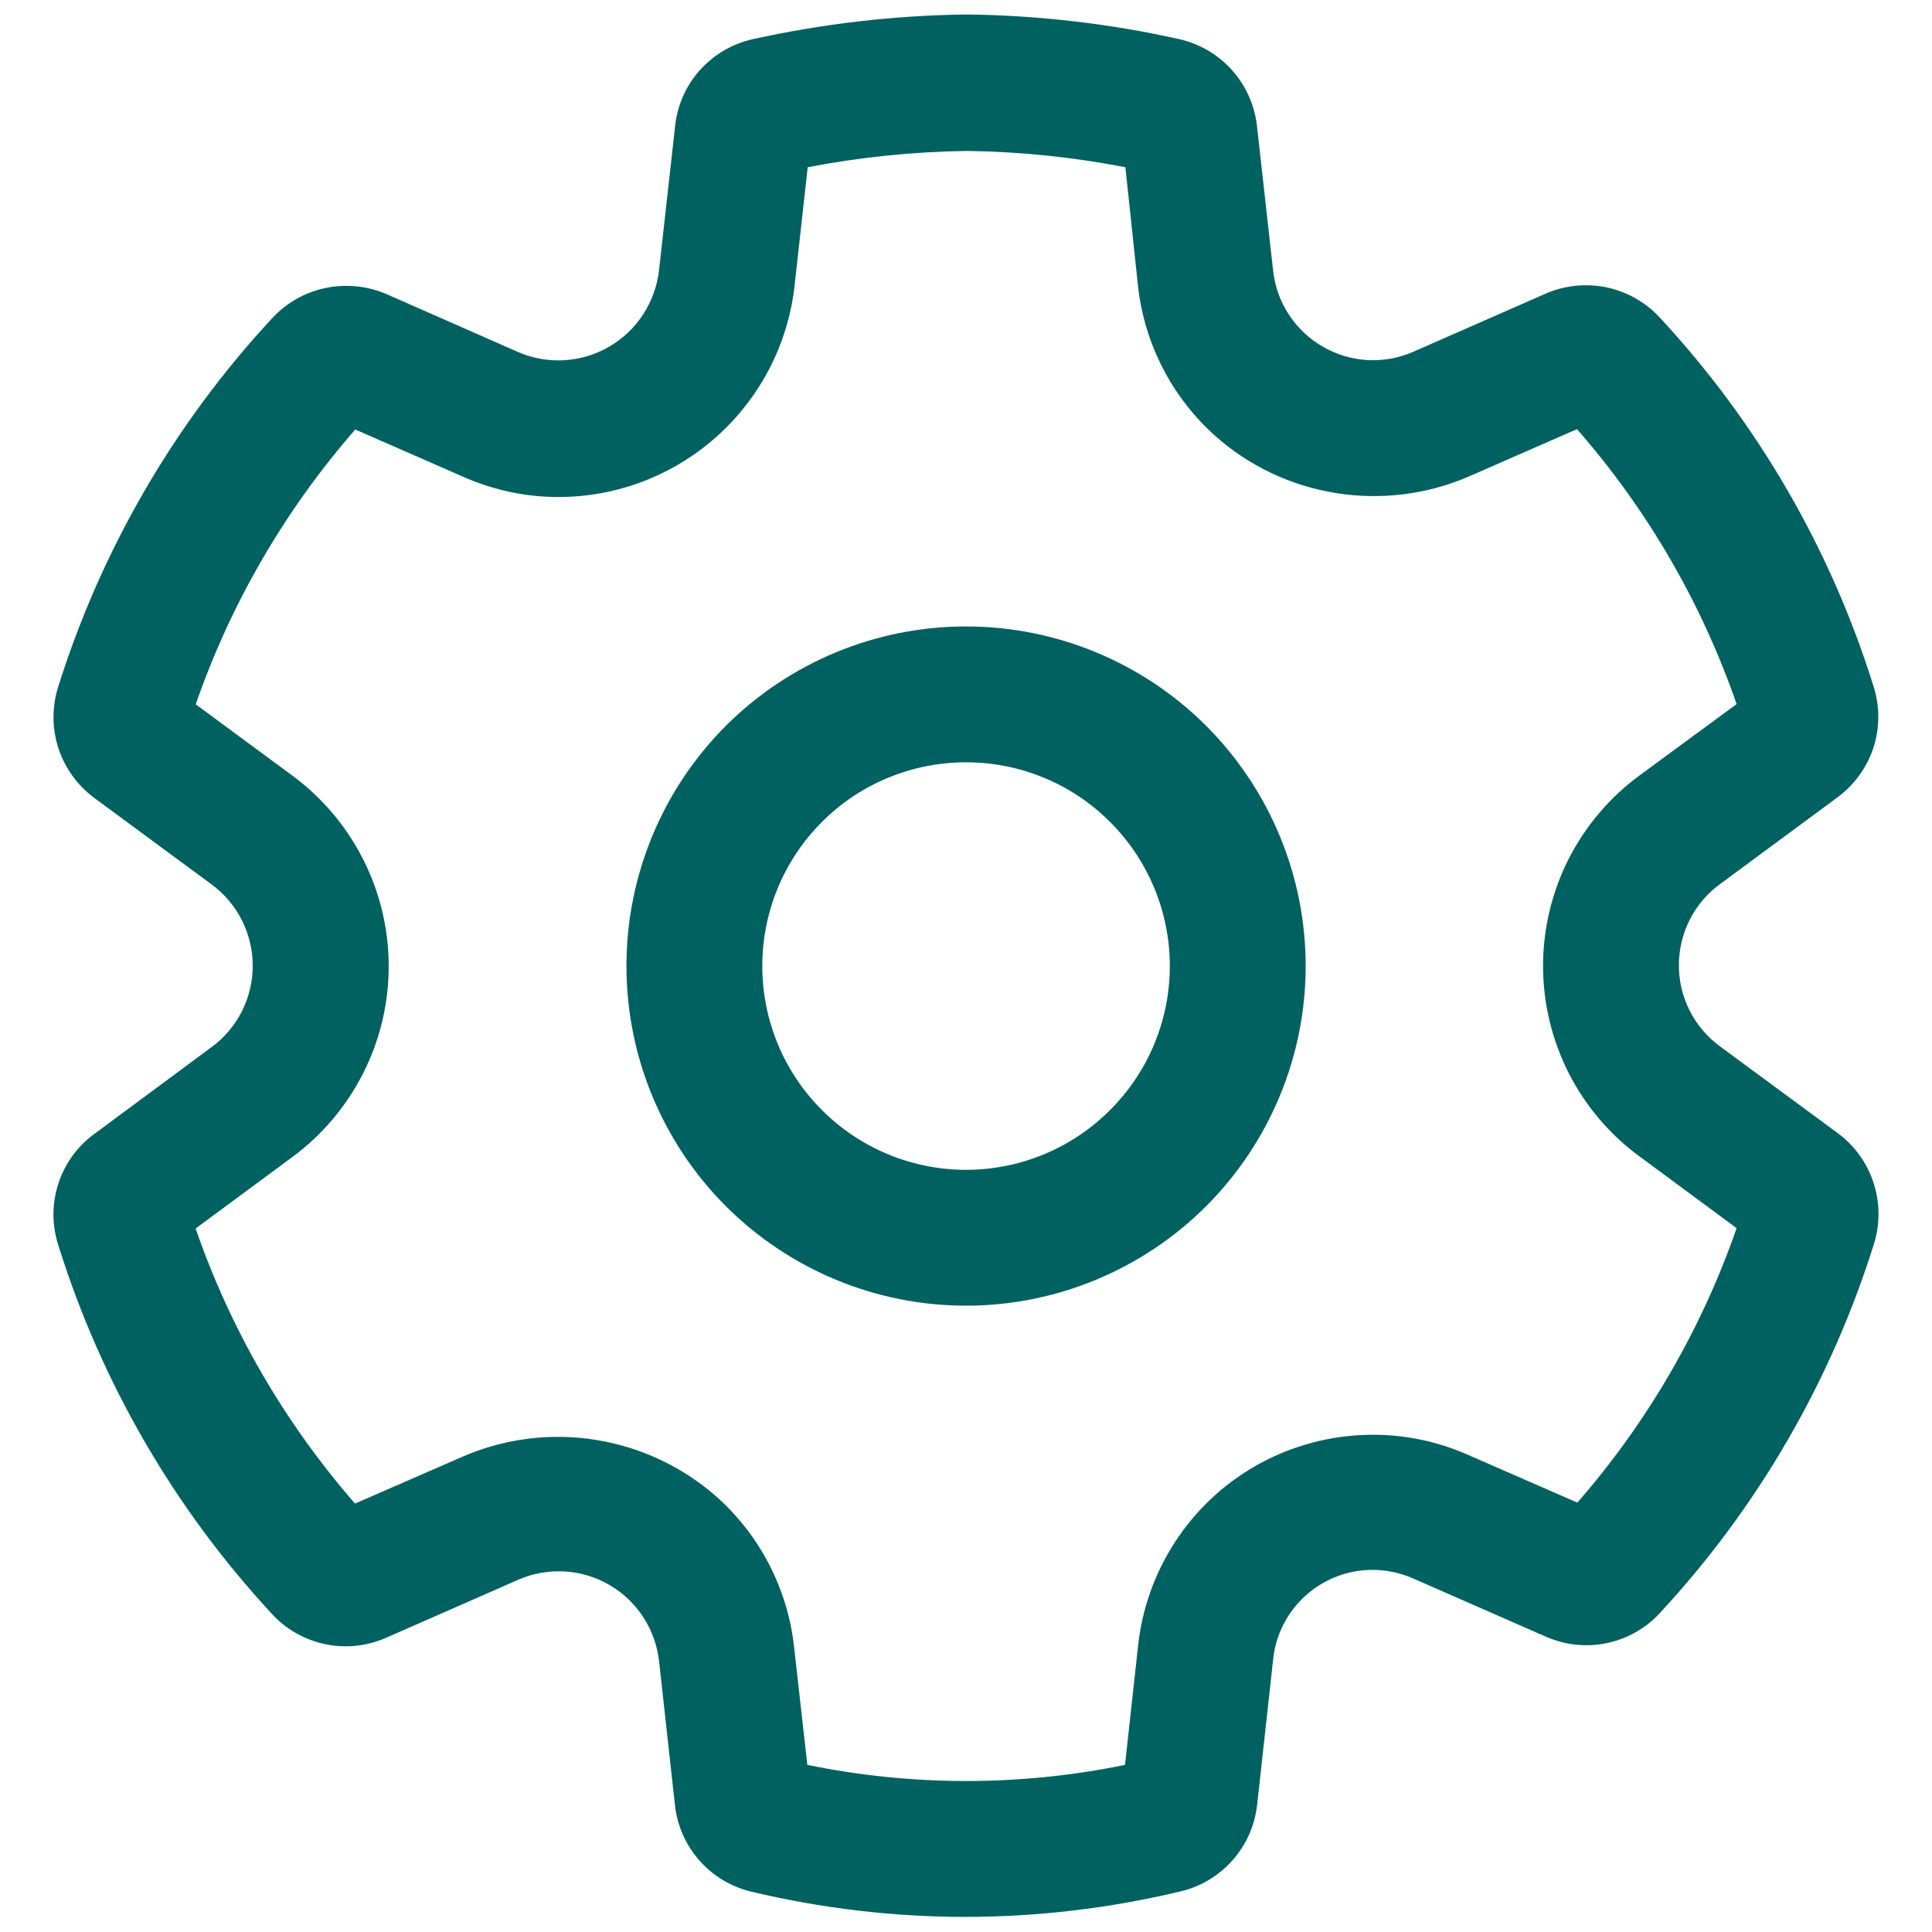
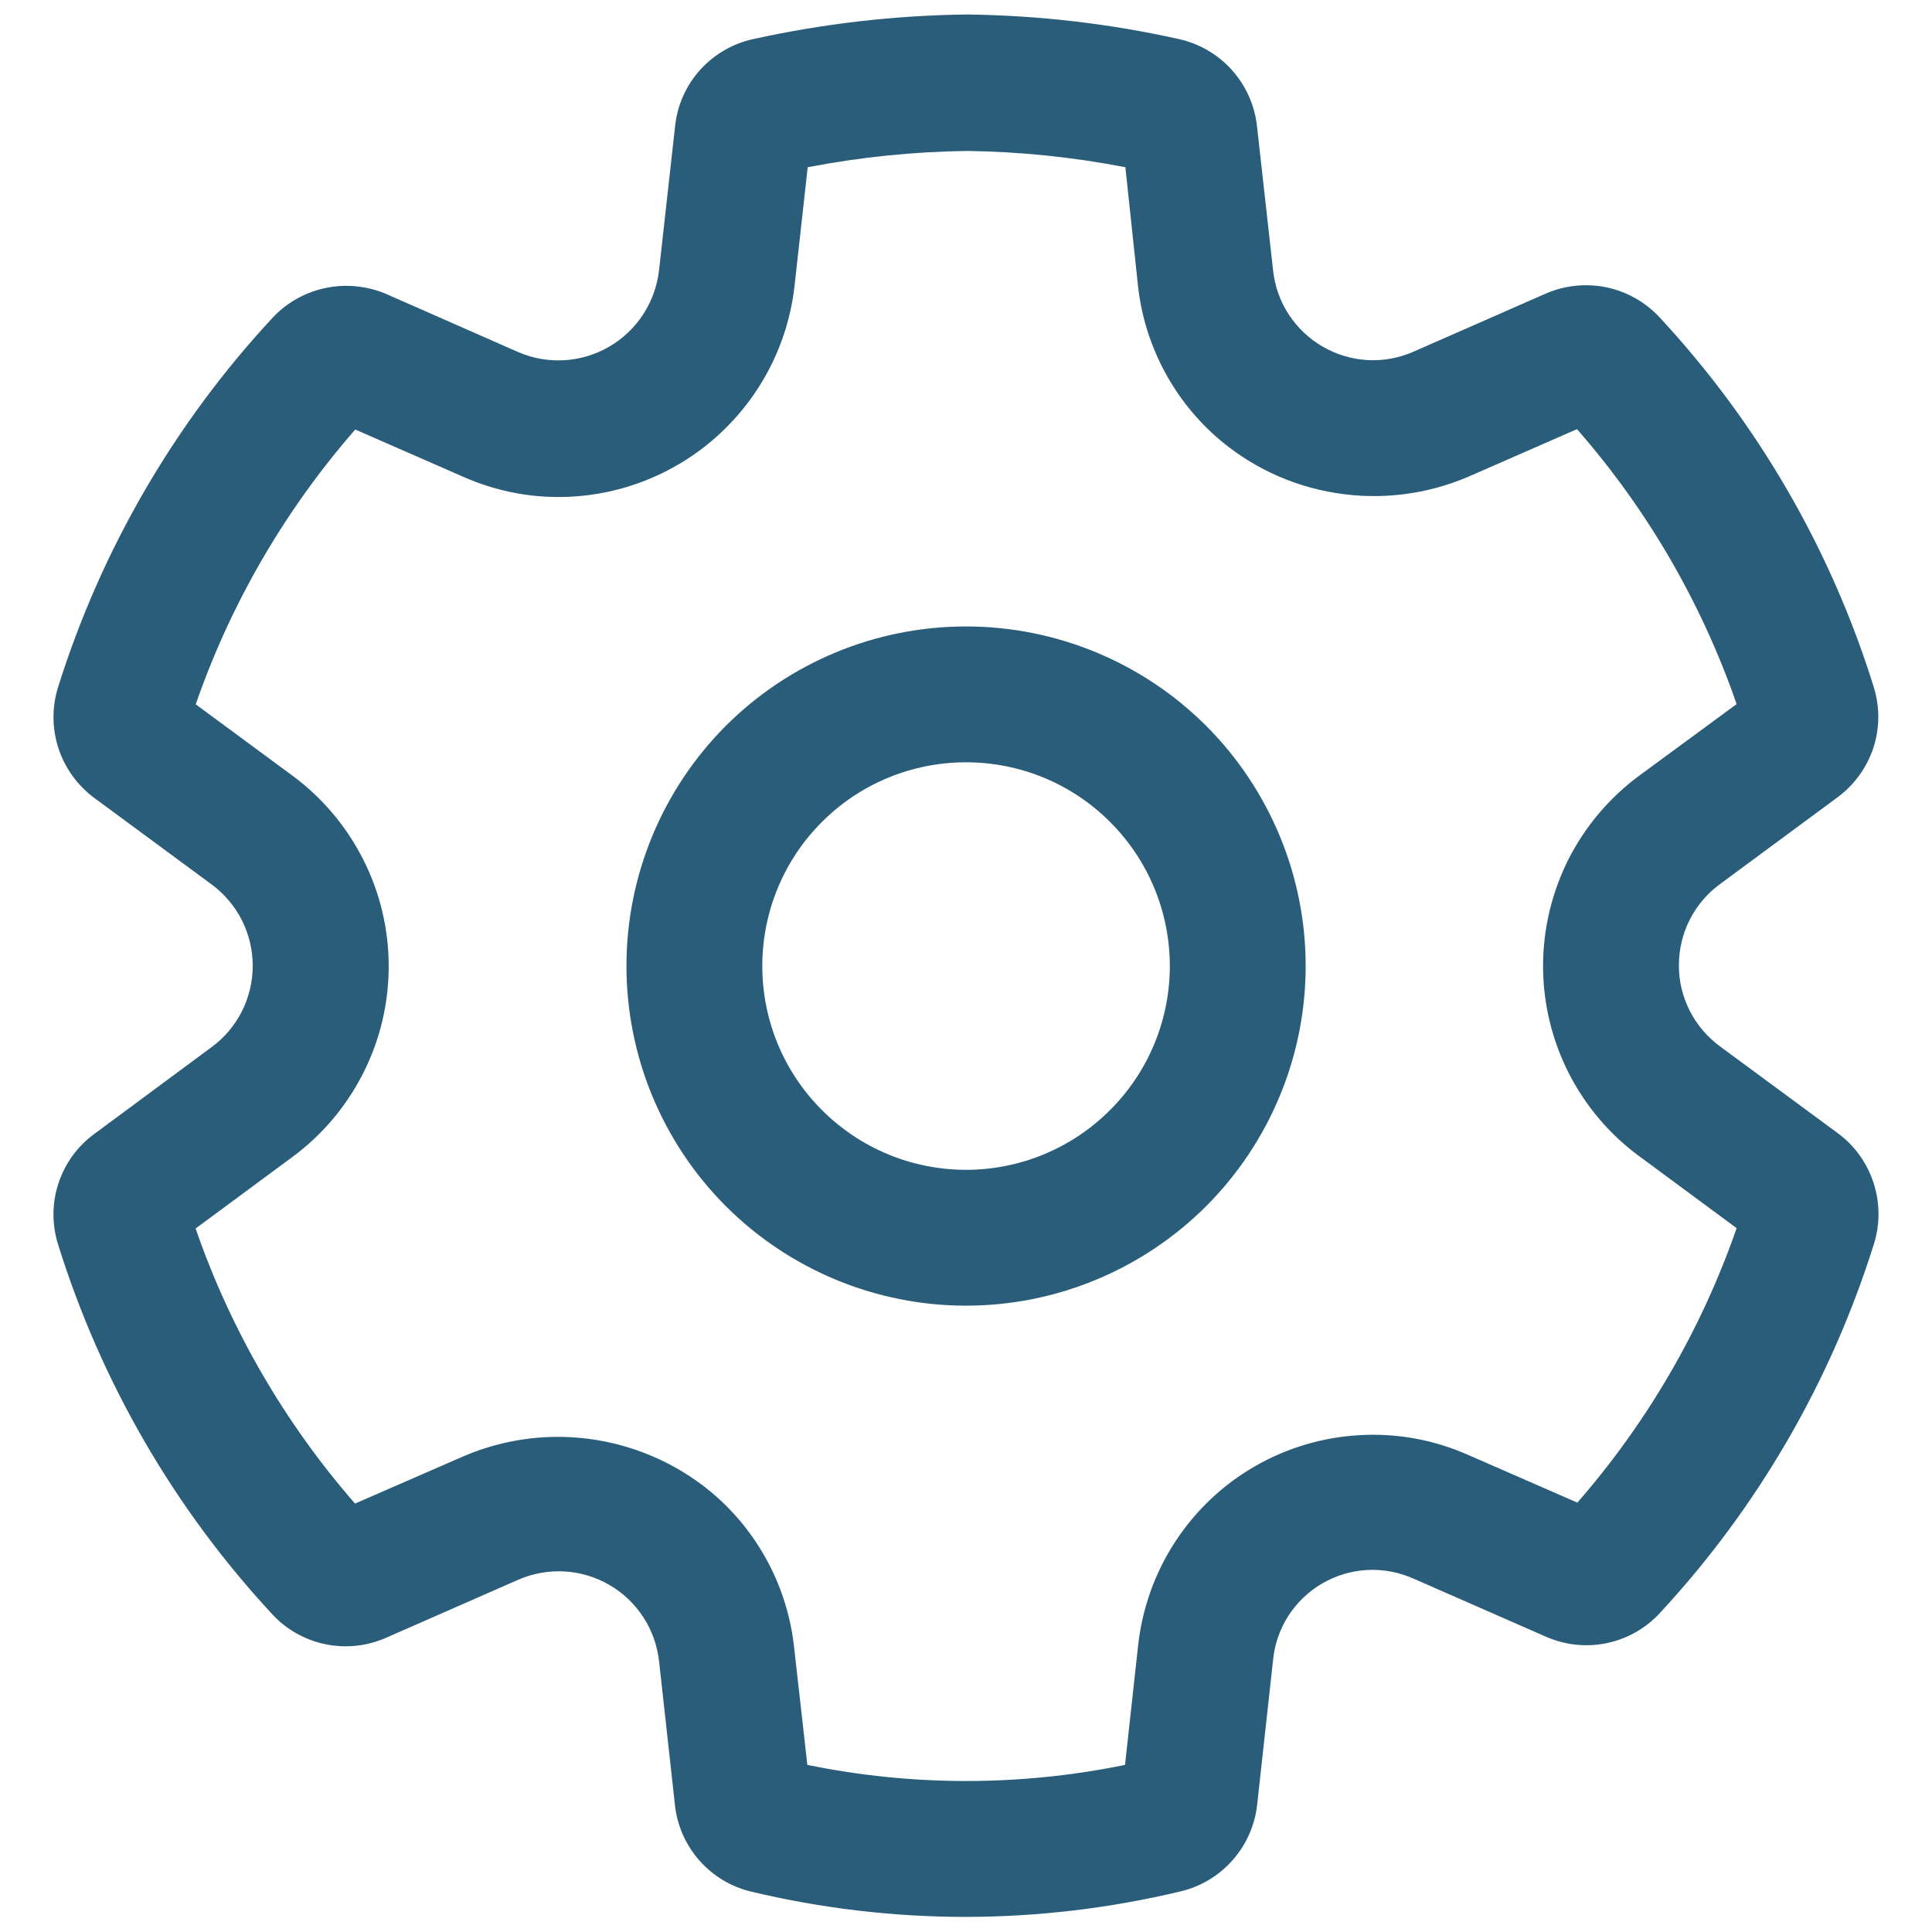
<svg xmlns="http://www.w3.org/2000/svg" width="16" height="16" viewBox="0 0 16 16" fill="none">
-   <path d="M8 5.188C7.254 5.188 6.539 5.484 6.011 6.011C5.484 6.539 5.188 7.254 5.188 8C5.188 8.746 5.484 9.461 6.011 9.989C6.539 10.516 7.254 10.813 8 10.813C8.746 10.813 9.461 10.516 9.989 9.989C10.516 9.461 10.813 8.746 10.813 8C10.813 7.254 10.516 6.539 9.989 6.011C9.461 5.484 8.746 5.188 8 5.188ZM6.313 8C6.313 7.553 6.49 7.123 6.807 6.807C7.123 6.49 7.553 6.313 8 6.313C8.448 6.313 8.877 6.49 9.193 6.807C9.51 7.123 9.688 7.553 9.688 8C9.688 8.448 9.51 8.877 9.193 9.193C8.877 9.51 8.448 9.688 8 9.688C7.553 9.688 7.123 9.51 6.807 9.193C6.49 8.877 6.313 8.448 6.313 8ZM6.223 15.666C6.805 15.805 7.402 15.875 8 15.875C8.598 15.874 9.194 15.803 9.775 15.664C9.942 15.625 10.093 15.535 10.207 15.406C10.321 15.278 10.392 15.117 10.411 14.947L10.543 13.748C10.555 13.618 10.599 13.492 10.67 13.381C10.741 13.271 10.837 13.179 10.951 13.113C11.064 13.047 11.192 13.009 11.323 13.002C11.454 12.995 11.585 13.02 11.705 13.073L12.804 13.555C12.962 13.624 13.137 13.643 13.305 13.608C13.474 13.573 13.627 13.487 13.744 13.361C14.557 12.485 15.163 11.439 15.52 10.299C15.571 10.134 15.569 9.957 15.515 9.793C15.461 9.629 15.358 9.486 15.219 9.384L14.246 8.667C14.14 8.589 14.053 8.488 13.994 8.371C13.934 8.253 13.903 8.124 13.904 7.992C13.904 7.861 13.935 7.731 13.995 7.614C14.055 7.497 14.141 7.396 14.248 7.319L15.215 6.605C15.355 6.502 15.459 6.359 15.514 6.195C15.568 6.03 15.569 5.853 15.517 5.688C15.162 4.547 14.555 3.501 13.742 2.626C13.624 2.5 13.47 2.414 13.302 2.379C13.133 2.345 12.958 2.363 12.8 2.432L11.705 2.913C11.585 2.966 11.455 2.989 11.324 2.982C11.193 2.974 11.066 2.936 10.953 2.87C10.84 2.805 10.744 2.713 10.672 2.603C10.601 2.494 10.557 2.369 10.543 2.238L10.41 1.046C10.391 0.873 10.319 0.711 10.203 0.581C10.088 0.452 9.934 0.362 9.765 0.324C9.187 0.195 8.598 0.127 8.006 0.12C7.41 0.127 6.817 0.196 6.236 0.324C6.067 0.361 5.913 0.451 5.797 0.58C5.681 0.709 5.609 0.872 5.591 1.044L5.458 2.238C5.443 2.368 5.398 2.493 5.327 2.603C5.255 2.713 5.159 2.805 5.045 2.871C4.932 2.937 4.805 2.975 4.674 2.983C4.543 2.991 4.412 2.968 4.292 2.916L3.197 2.434C3.039 2.367 2.864 2.35 2.696 2.385C2.528 2.42 2.375 2.506 2.258 2.631C1.444 3.507 0.837 4.554 0.48 5.694C0.429 5.859 0.431 6.036 0.485 6.2C0.539 6.363 0.643 6.506 0.782 6.609L1.752 7.324C1.858 7.402 1.943 7.503 2.003 7.62C2.062 7.738 2.093 7.867 2.093 7.998C2.093 8.129 2.062 8.259 2.003 8.376C1.943 8.493 1.858 8.595 1.752 8.672L0.782 9.39C0.642 9.492 0.538 9.635 0.484 9.8C0.43 9.964 0.429 10.141 0.481 10.306C0.837 11.448 1.444 12.496 2.258 13.372C2.335 13.455 2.429 13.521 2.534 13.566C2.638 13.611 2.75 13.634 2.864 13.634C2.978 13.634 3.091 13.61 3.196 13.564L4.296 13.081C4.416 13.029 4.546 13.007 4.677 13.014C4.807 13.022 4.934 13.06 5.047 13.126C5.16 13.191 5.256 13.283 5.327 13.392C5.399 13.502 5.443 13.626 5.458 13.756L5.59 14.952C5.609 15.122 5.68 15.281 5.793 15.409C5.907 15.537 6.056 15.627 6.223 15.666V15.666ZM9.317 14.616C8.449 14.794 7.554 14.794 6.686 14.616L6.576 13.638C6.523 13.159 6.294 12.716 5.935 12.396C5.654 12.148 5.308 11.985 4.938 11.925C4.568 11.865 4.189 11.911 3.844 12.058L2.94 12.452C2.358 11.784 1.909 11.011 1.62 10.174L2.421 9.582C2.668 9.4 2.869 9.162 3.008 8.887C3.147 8.613 3.219 8.31 3.219 8.002C3.219 7.695 3.147 7.392 3.008 7.118C2.869 6.843 2.668 6.605 2.421 6.423L1.621 5.833C1.911 4.996 2.36 4.224 2.942 3.557L3.842 3.951C4.09 4.06 4.358 4.117 4.63 4.116C5.112 4.115 5.578 3.936 5.938 3.613C6.297 3.291 6.526 2.848 6.58 2.368L6.689 1.385C7.124 1.301 7.566 1.256 8.009 1.25C8.449 1.256 8.888 1.301 9.32 1.385L9.424 2.364C9.476 2.844 9.704 3.288 10.064 3.61C10.345 3.86 10.692 4.024 11.063 4.083C11.434 4.143 11.815 4.096 12.16 3.948L13.06 3.554C13.644 4.221 14.092 4.994 14.382 5.831L13.582 6.419C13.333 6.601 13.131 6.839 12.991 7.113C12.852 7.388 12.779 7.692 12.779 8C12.779 8.308 12.852 8.611 12.991 8.886C13.131 9.161 13.333 9.399 13.582 9.58L14.382 10.171C14.092 11.006 13.644 11.778 13.063 12.444L12.163 12.051C11.881 11.925 11.574 11.868 11.266 11.885C10.958 11.901 10.658 11.99 10.391 12.144C10.124 12.298 9.898 12.513 9.73 12.772C9.562 13.03 9.458 13.325 9.425 13.631L9.317 14.616V14.616Z" fill="#006161" />
+   <path d="M8 5.188C7.254 5.188 6.539 5.484 6.011 6.011C5.484 6.539 5.188 7.254 5.188 8C5.188 8.746 5.484 9.461 6.011 9.989C6.539 10.516 7.254 10.813 8 10.813C8.746 10.813 9.461 10.516 9.989 9.989C10.516 9.461 10.813 8.746 10.813 8C10.813 7.254 10.516 6.539 9.989 6.011C9.461 5.484 8.746 5.188 8 5.188ZM6.313 8C6.313 7.553 6.49 7.123 6.807 6.807C7.123 6.49 7.553 6.313 8 6.313C8.448 6.313 8.877 6.49 9.193 6.807C9.51 7.123 9.688 7.553 9.688 8C9.688 8.448 9.51 8.877 9.193 9.193C8.877 9.51 8.448 9.688 8 9.688C7.553 9.688 7.123 9.51 6.807 9.193C6.49 8.877 6.313 8.448 6.313 8ZM6.223 15.666C6.805 15.805 7.402 15.875 8 15.875C8.598 15.874 9.194 15.803 9.775 15.664C9.942 15.625 10.093 15.535 10.207 15.406C10.321 15.278 10.392 15.117 10.411 14.947L10.543 13.748C10.555 13.618 10.599 13.492 10.67 13.381C10.741 13.271 10.837 13.179 10.951 13.113C11.064 13.047 11.192 13.009 11.323 13.002C11.454 12.995 11.585 13.02 11.705 13.073L12.804 13.555C12.962 13.624 13.137 13.643 13.305 13.608C13.474 13.573 13.627 13.487 13.744 13.361C14.557 12.485 15.163 11.439 15.52 10.299C15.571 10.134 15.569 9.957 15.515 9.793C15.461 9.629 15.358 9.486 15.219 9.384L14.246 8.667C14.14 8.589 14.053 8.488 13.994 8.371C13.934 8.253 13.903 8.124 13.904 7.992C13.904 7.861 13.935 7.731 13.995 7.614C14.055 7.497 14.141 7.396 14.248 7.319L15.215 6.605C15.355 6.502 15.459 6.359 15.514 6.195C15.568 6.03 15.569 5.853 15.517 5.688C15.162 4.547 14.555 3.501 13.742 2.626C13.624 2.5 13.47 2.414 13.302 2.379C13.133 2.345 12.958 2.363 12.8 2.432L11.705 2.913C11.585 2.966 11.455 2.989 11.324 2.982C11.193 2.974 11.066 2.936 10.953 2.87C10.84 2.805 10.744 2.713 10.672 2.603C10.601 2.494 10.557 2.369 10.543 2.238L10.41 1.046C10.391 0.873 10.319 0.711 10.203 0.581C10.088 0.452 9.934 0.362 9.765 0.324C9.187 0.195 8.598 0.127 8.006 0.12C7.41 0.127 6.817 0.196 6.236 0.324C6.067 0.361 5.913 0.451 5.797 0.58C5.681 0.709 5.609 0.872 5.591 1.044L5.458 2.238C5.443 2.368 5.398 2.493 5.327 2.603C5.255 2.713 5.159 2.805 5.045 2.871C4.932 2.937 4.805 2.975 4.674 2.983C4.543 2.991 4.412 2.968 4.292 2.916L3.197 2.434C3.039 2.367 2.864 2.35 2.696 2.385C2.528 2.42 2.375 2.506 2.258 2.631C1.444 3.507 0.837 4.554 0.48 5.694C0.429 5.859 0.431 6.036 0.485 6.2C0.539 6.363 0.643 6.506 0.782 6.609L1.752 7.324C1.858 7.402 1.943 7.503 2.003 7.62C2.062 7.738 2.093 7.867 2.093 7.998C2.093 8.129 2.062 8.259 2.003 8.376C1.943 8.493 1.858 8.595 1.752 8.672L0.782 9.39C0.642 9.492 0.538 9.635 0.484 9.8C0.43 9.964 0.429 10.141 0.481 10.306C0.837 11.448 1.444 12.496 2.258 13.372C2.335 13.455 2.429 13.521 2.534 13.566C2.638 13.611 2.75 13.634 2.864 13.634C2.978 13.634 3.091 13.61 3.196 13.564L4.296 13.081C4.416 13.029 4.546 13.007 4.677 13.014C4.807 13.022 4.934 13.06 5.047 13.126C5.16 13.191 5.256 13.283 5.327 13.392C5.399 13.502 5.443 13.626 5.458 13.756L5.59 14.952C5.609 15.122 5.68 15.281 5.793 15.409C5.907 15.537 6.056 15.627 6.223 15.666V15.666ZM9.317 14.616C8.449 14.794 7.554 14.794 6.686 14.616L6.576 13.638C6.523 13.159 6.294 12.716 5.935 12.396C5.654 12.148 5.308 11.985 4.938 11.925C4.568 11.865 4.189 11.911 3.844 12.058L2.94 12.452C2.358 11.784 1.909 11.011 1.62 10.174L2.421 9.582C2.668 9.4 2.869 9.162 3.008 8.887C3.147 8.613 3.219 8.31 3.219 8.002C3.219 7.695 3.147 7.392 3.008 7.118C2.869 6.843 2.668 6.605 2.421 6.423L1.621 5.833C1.911 4.996 2.36 4.224 2.942 3.557L3.842 3.951C4.09 4.06 4.358 4.117 4.63 4.116C5.112 4.115 5.578 3.936 5.938 3.613C6.297 3.291 6.526 2.848 6.58 2.368L6.689 1.385C7.124 1.301 7.566 1.256 8.009 1.25C8.449 1.256 8.888 1.301 9.32 1.385L9.424 2.364C9.476 2.844 9.704 3.288 10.064 3.61C10.345 3.86 10.692 4.024 11.063 4.083C11.434 4.143 11.815 4.096 12.16 3.948L13.06 3.554C13.644 4.221 14.092 4.994 14.382 5.831L13.582 6.419C13.333 6.601 13.131 6.839 12.991 7.113C12.852 7.388 12.779 7.692 12.779 8C12.779 8.308 12.852 8.611 12.991 8.886C13.131 9.161 13.333 9.399 13.582 9.58L14.382 10.171C14.092 11.006 13.644 11.778 13.063 12.444L12.163 12.051C11.881 11.925 11.574 11.868 11.266 11.885C10.958 11.901 10.658 11.99 10.391 12.144C10.124 12.298 9.898 12.513 9.73 12.772C9.562 13.03 9.458 13.325 9.425 13.631L9.317 14.616V14.616Z" fill="#2a5d7a" />
</svg>
